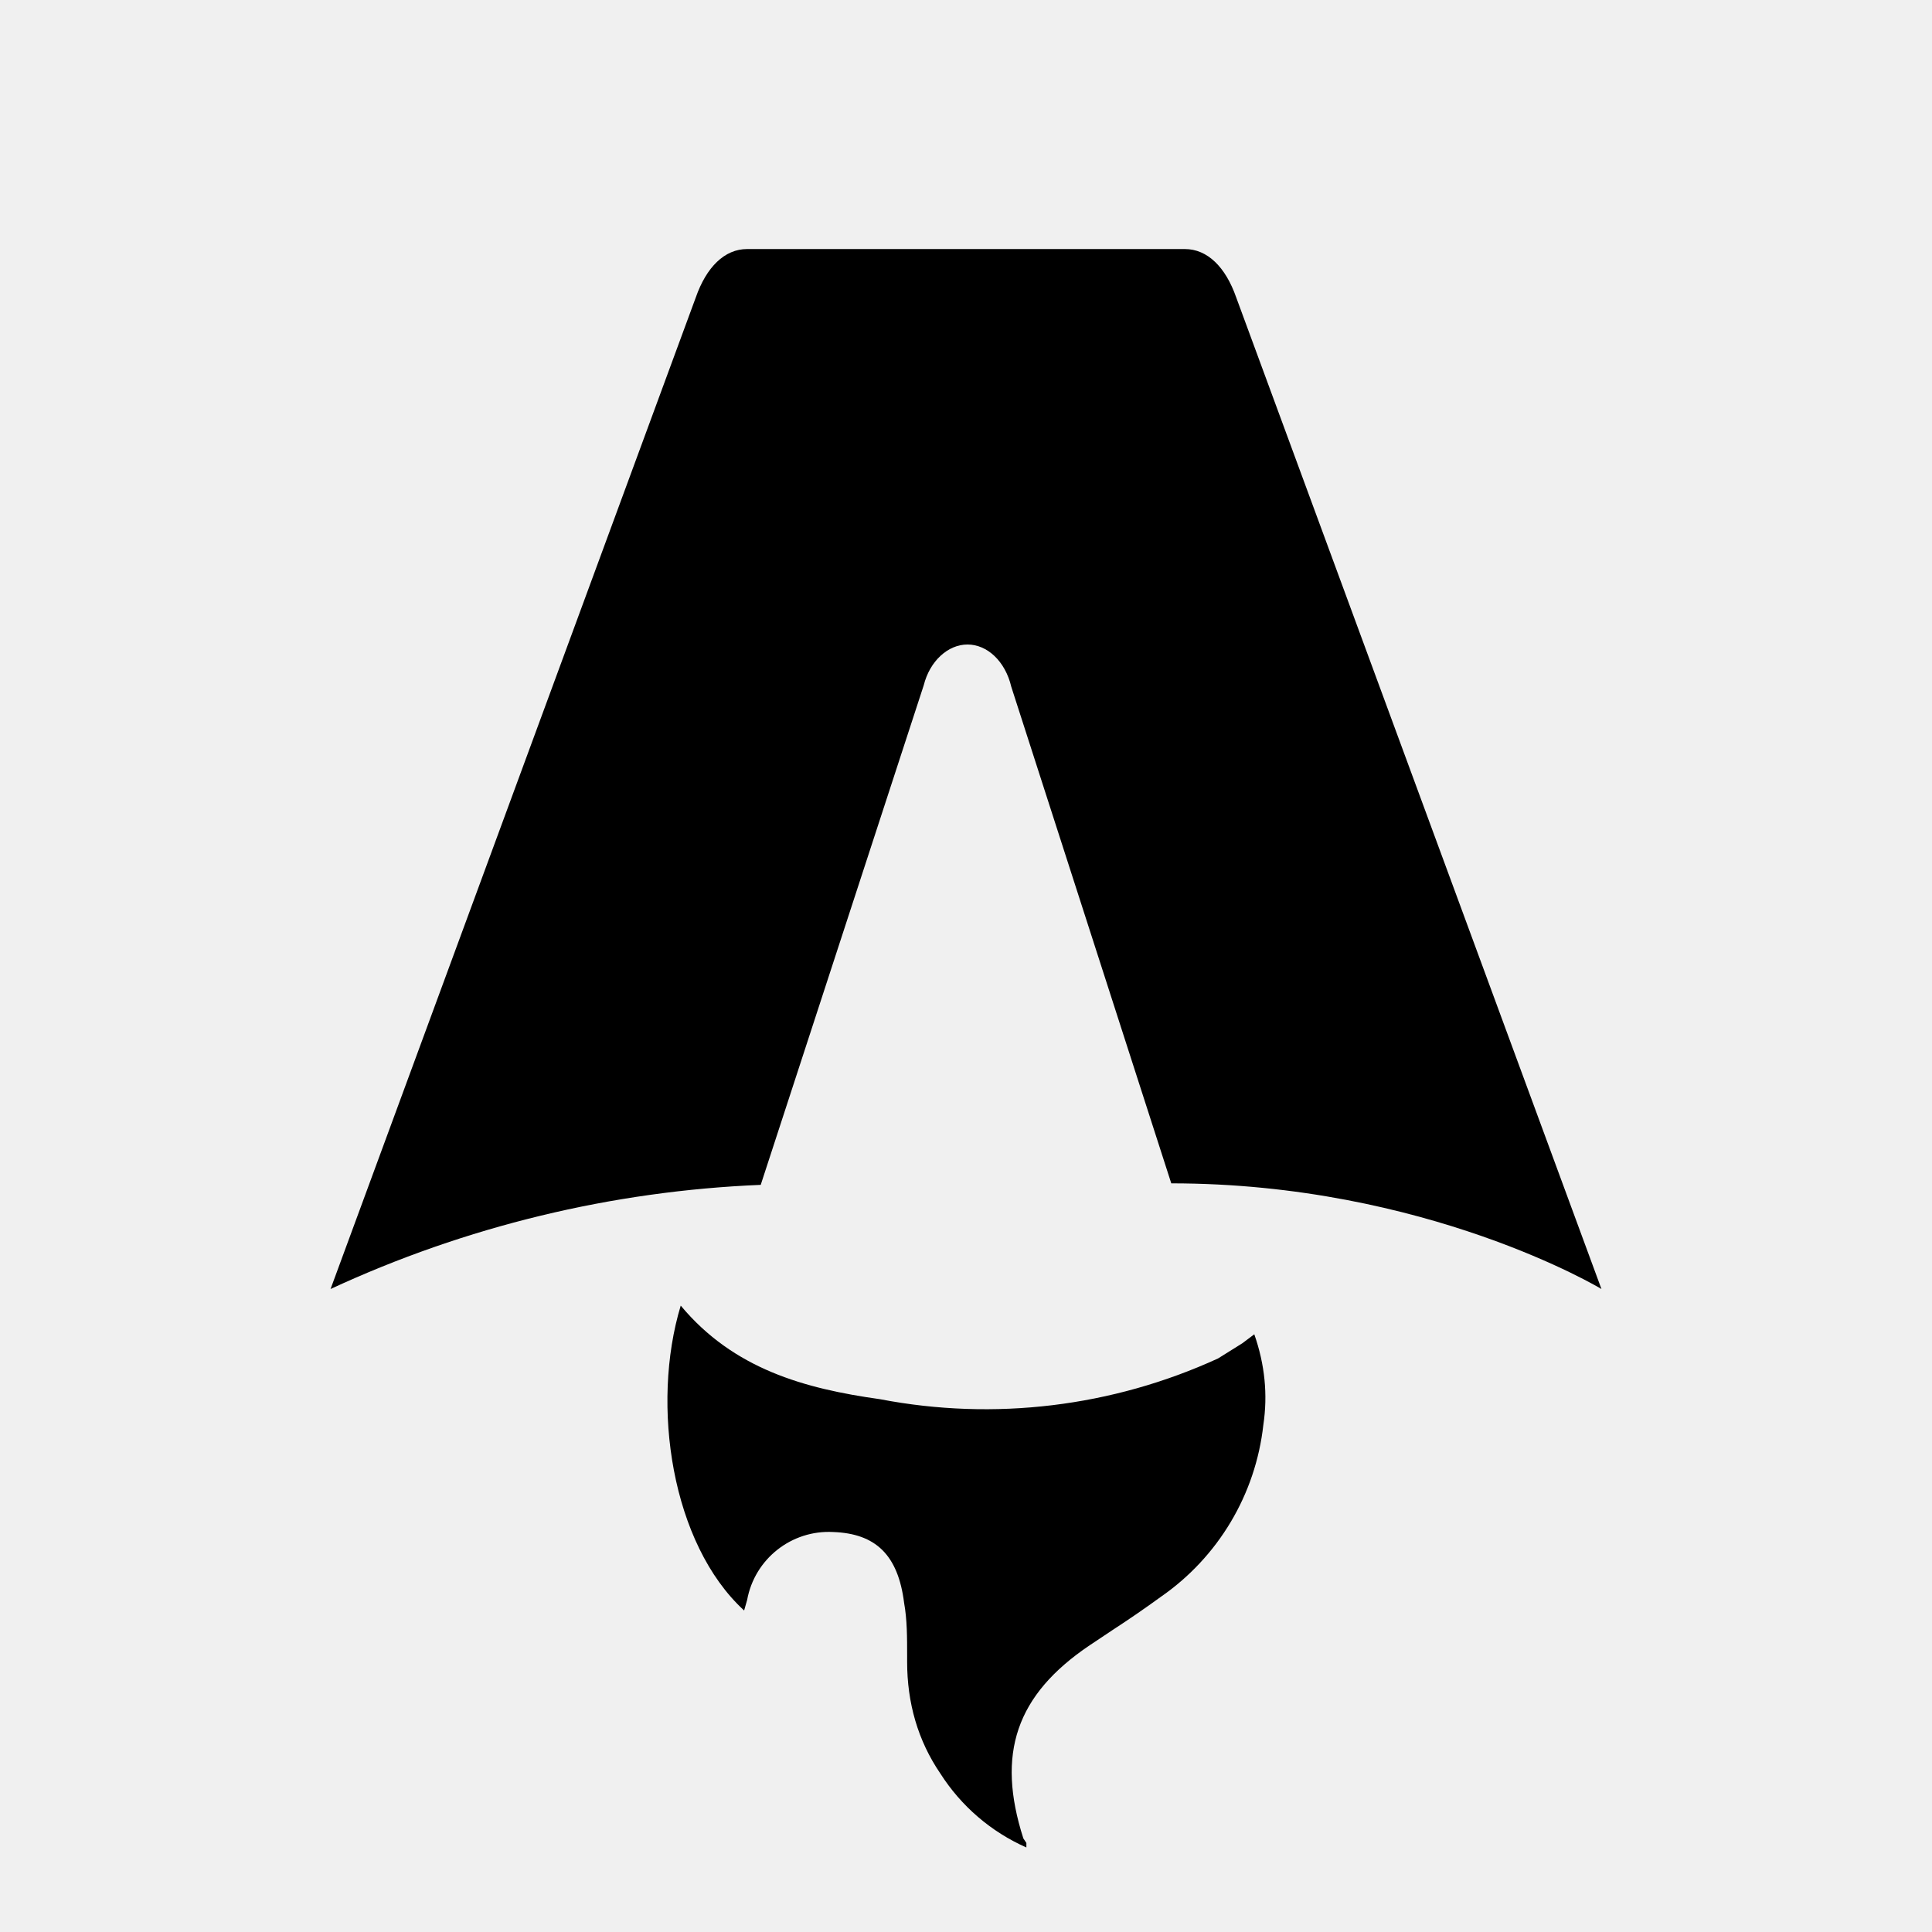
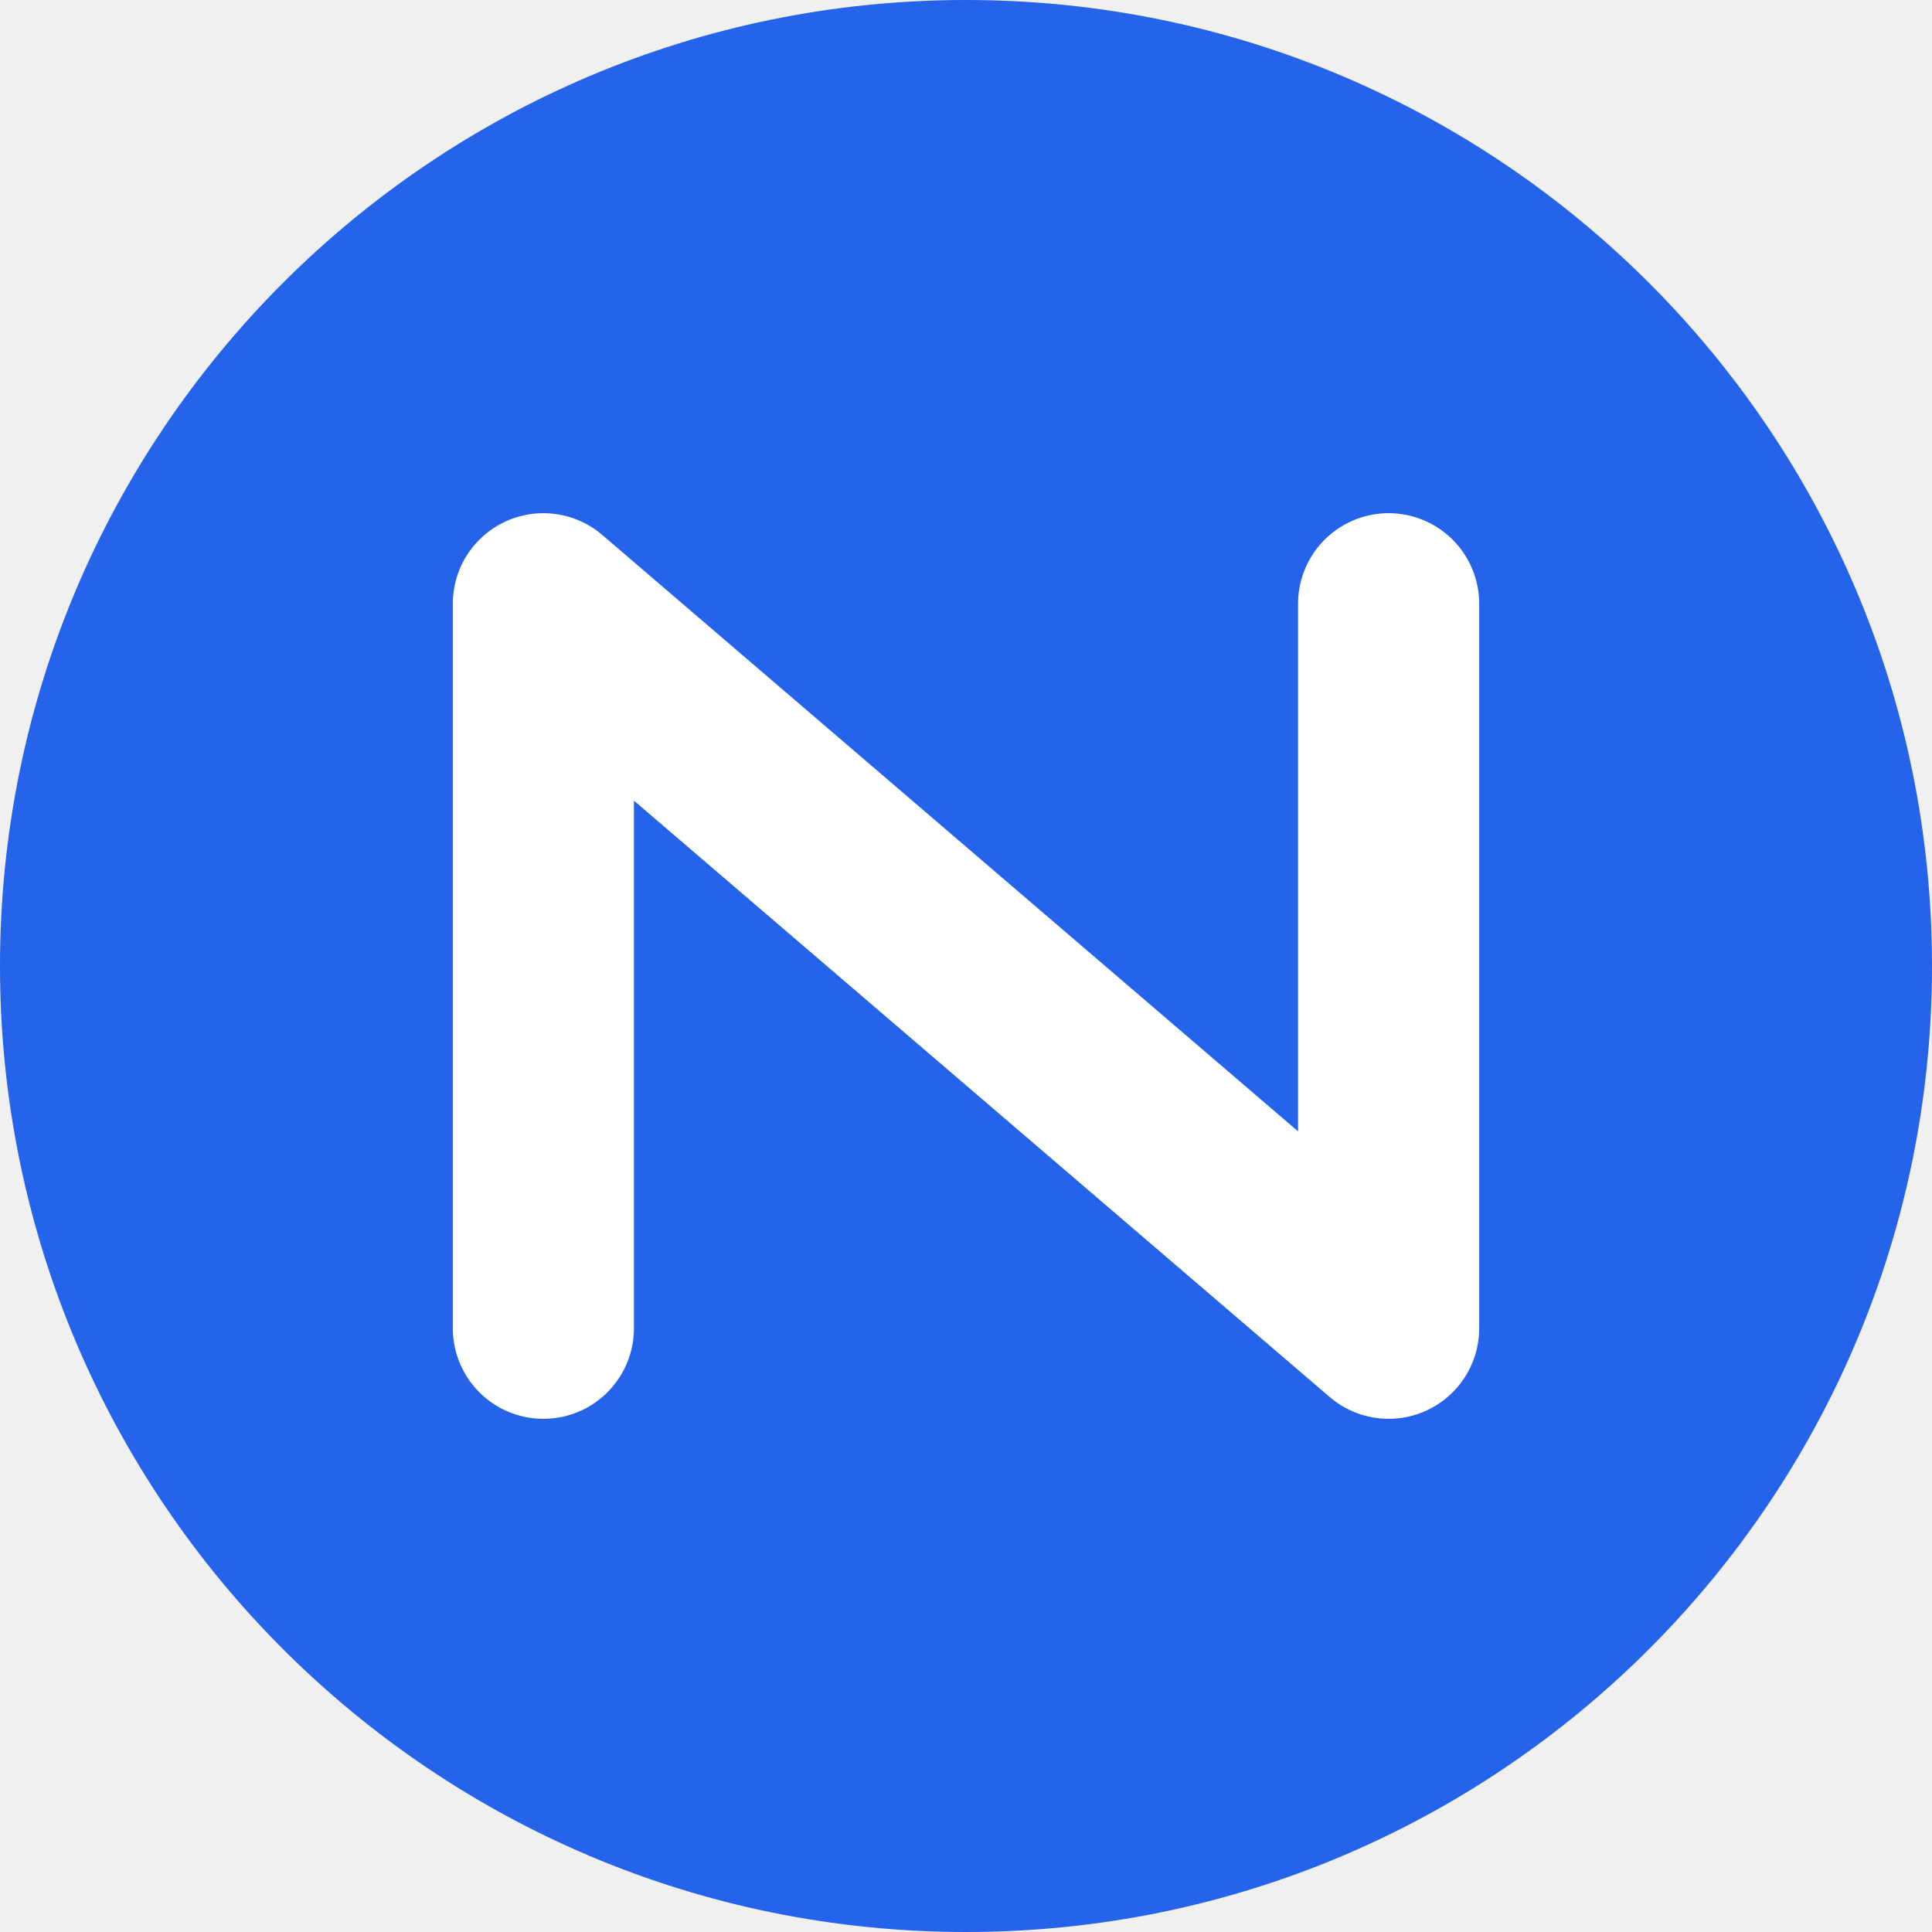
- <svg xmlns="http://www.w3.org/2000/svg" fill="none" viewBox="0 0 128 128">
-   <path d="M50.4 78.5a75.1 75.1 0 0 0-28.5 6.9l24.2-65.7c.7-2 1.9-3.2 3.4-3.2h29c1.5 0 2.7 1.2 3.4 3.2l24.2 65.7s-11.6-7-28.5-7L67 45.5c-.4-1.7-1.6-2.8-2.9-2.8-1.3 0-2.5 1.1-2.9 2.7L50.4 78.5Zm-1.1 28.2Zm-4.2-20.2c-2 6.6-.6 15.8 4.2 20.2a17.5 17.5 0 0 1 .2-.7 5.5 5.5 0 0 1 5.7-4.5c2.8.1 4.3 1.5 4.7 4.7.2 1.1.2 2.3.2 3.5v.4c0 2.7.7 5.2 2.2 7.4a13 13 0 0 0 5.7 4.9v-.3l-.2-.3c-1.8-5.6-.5-9.5 4.4-12.8l1.5-1a73 73 0 0 0 3.2-2.2 16 16 0 0 0 6.8-11.4c.3-2 .1-4-.6-6l-.8.6-1.6 1a37 37 0 0 1-22.4 2.7c-5-.7-9.7-2-13.2-6.2Z" />
-   <style>
-         path { fill: #000; }
-         @media (prefers-color-scheme: dark) {
-             path { fill: #FFF; }
-         }
-     </style>
+ <svg xmlns="http://www.w3.org/2000/svg" viewBox="0 0 32 32">
+   <circle cx="16" cy="16" r="16" fill="#2563eb" />
+   <path d="M9 22V10l14 12V10" stroke="white" stroke-width="3" stroke-linecap="round" stroke-linejoin="round" fill="none" />
</svg>
